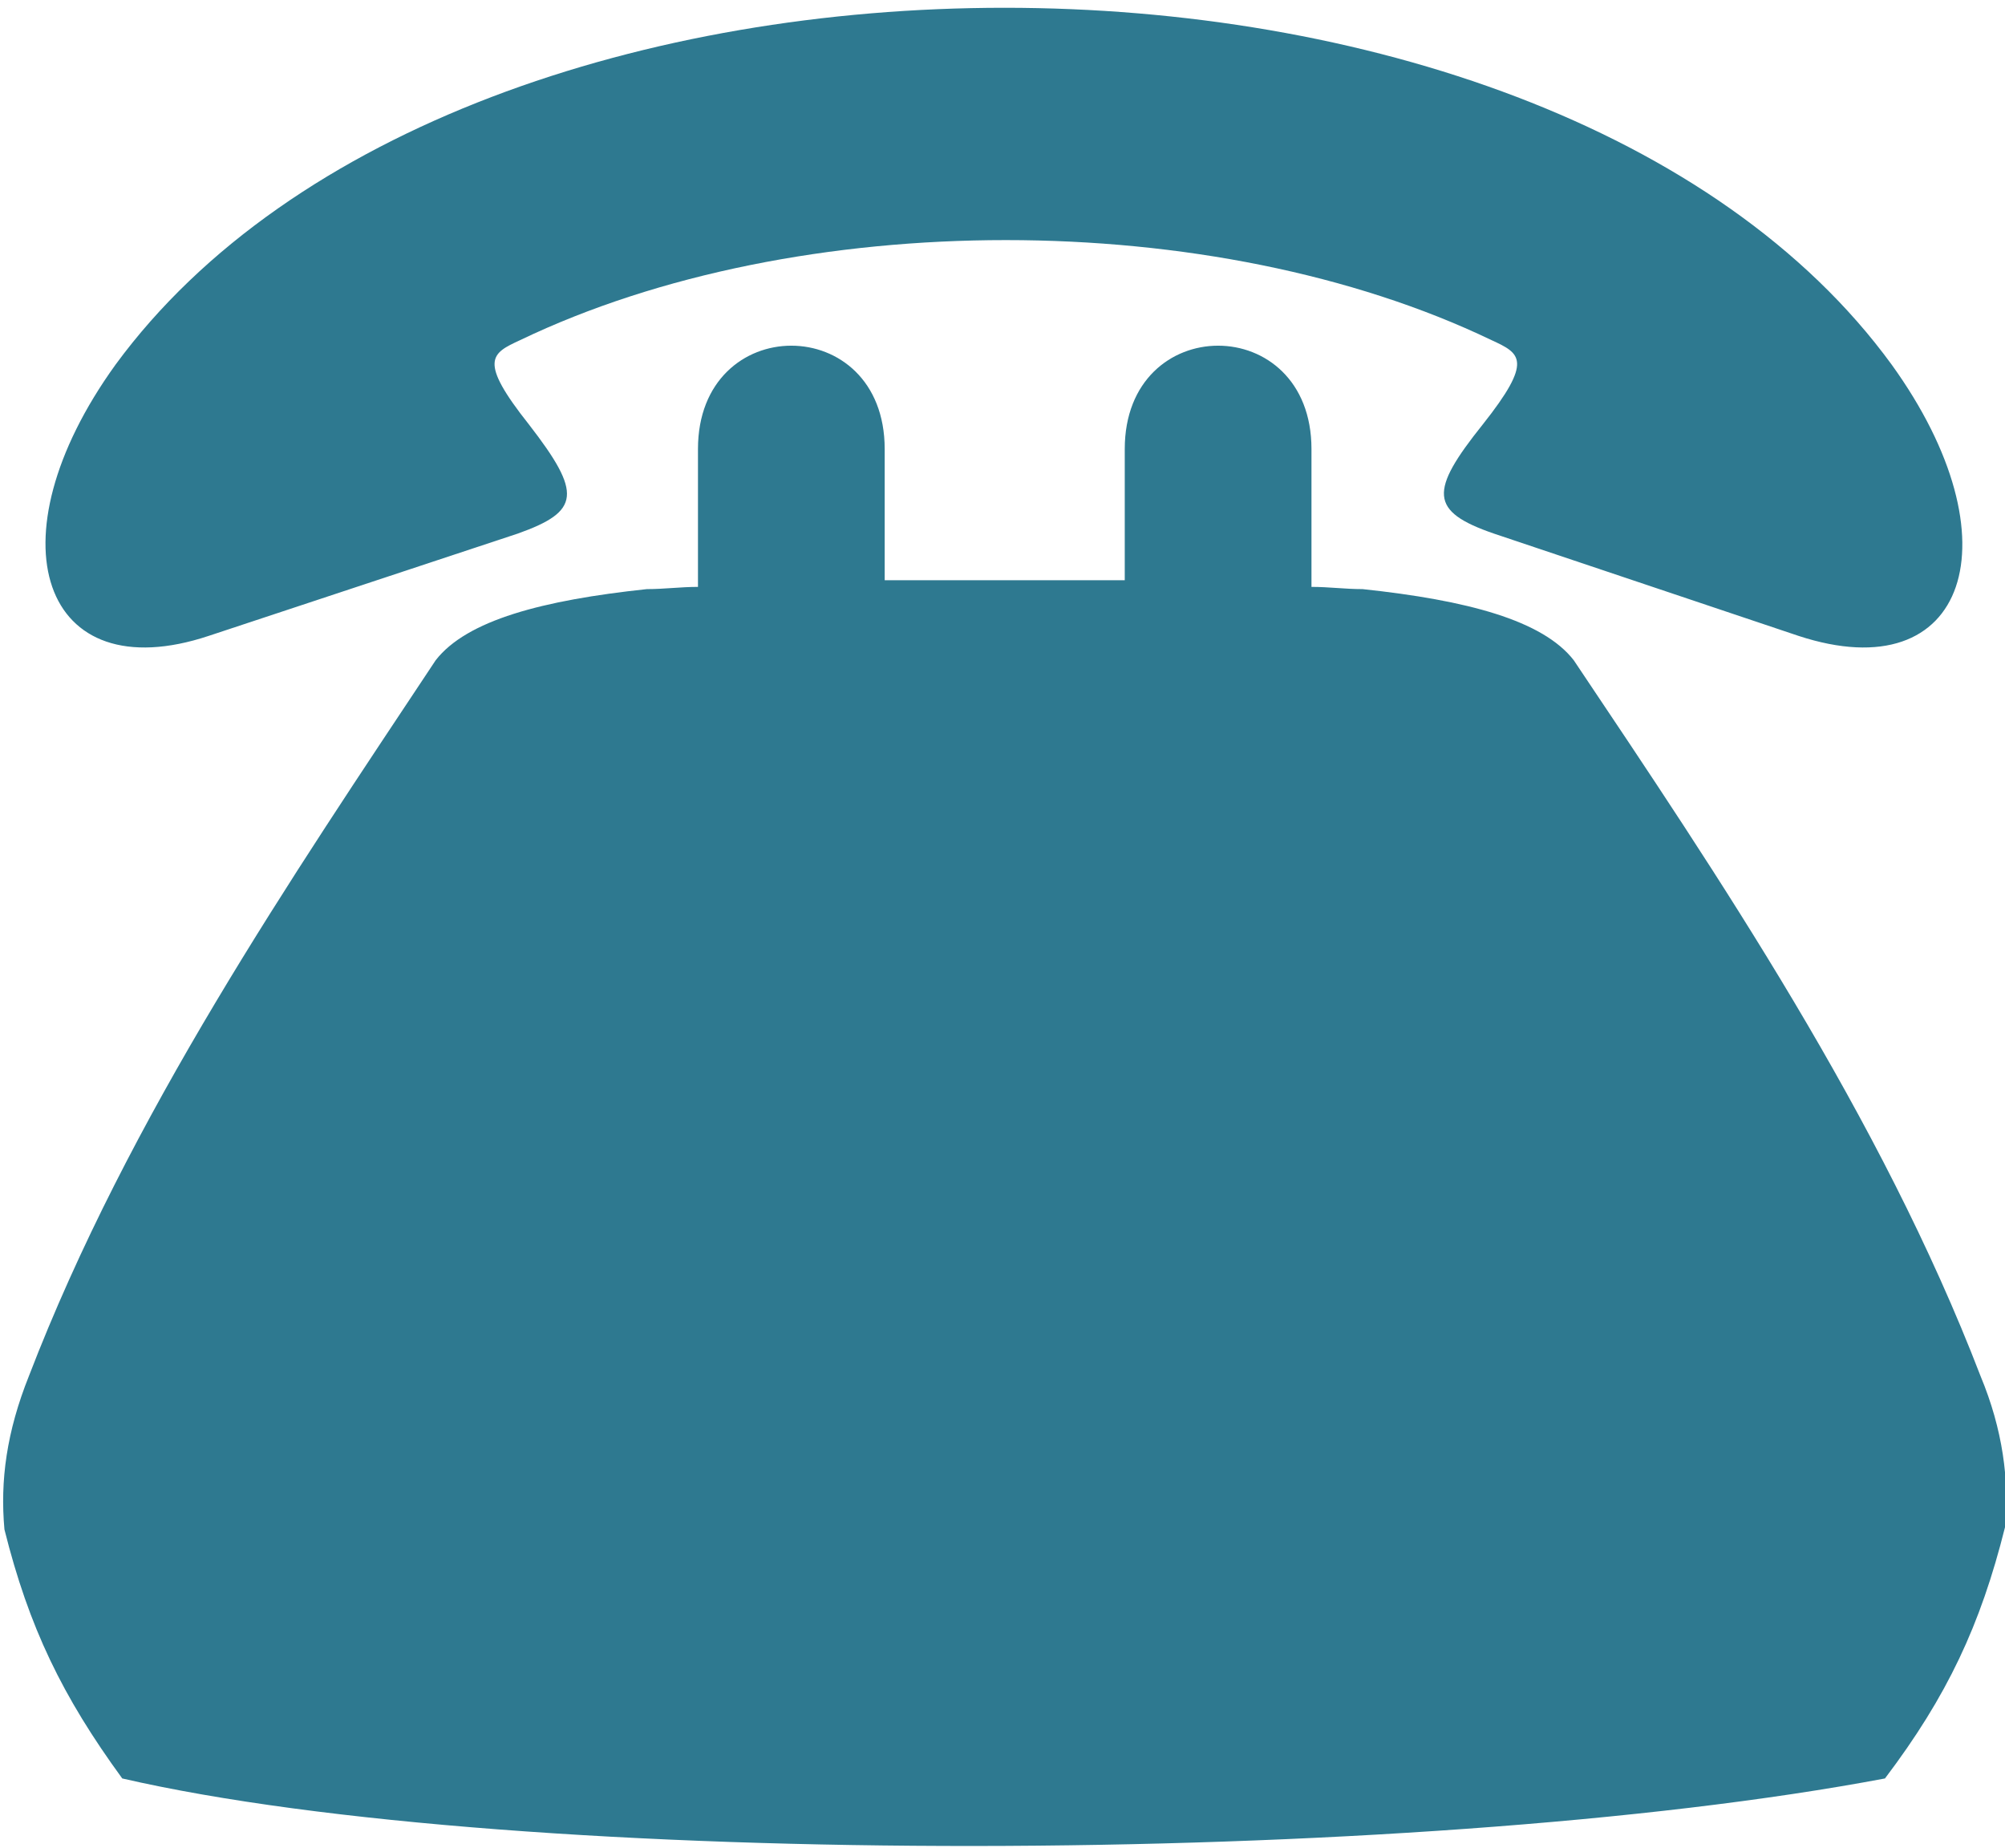
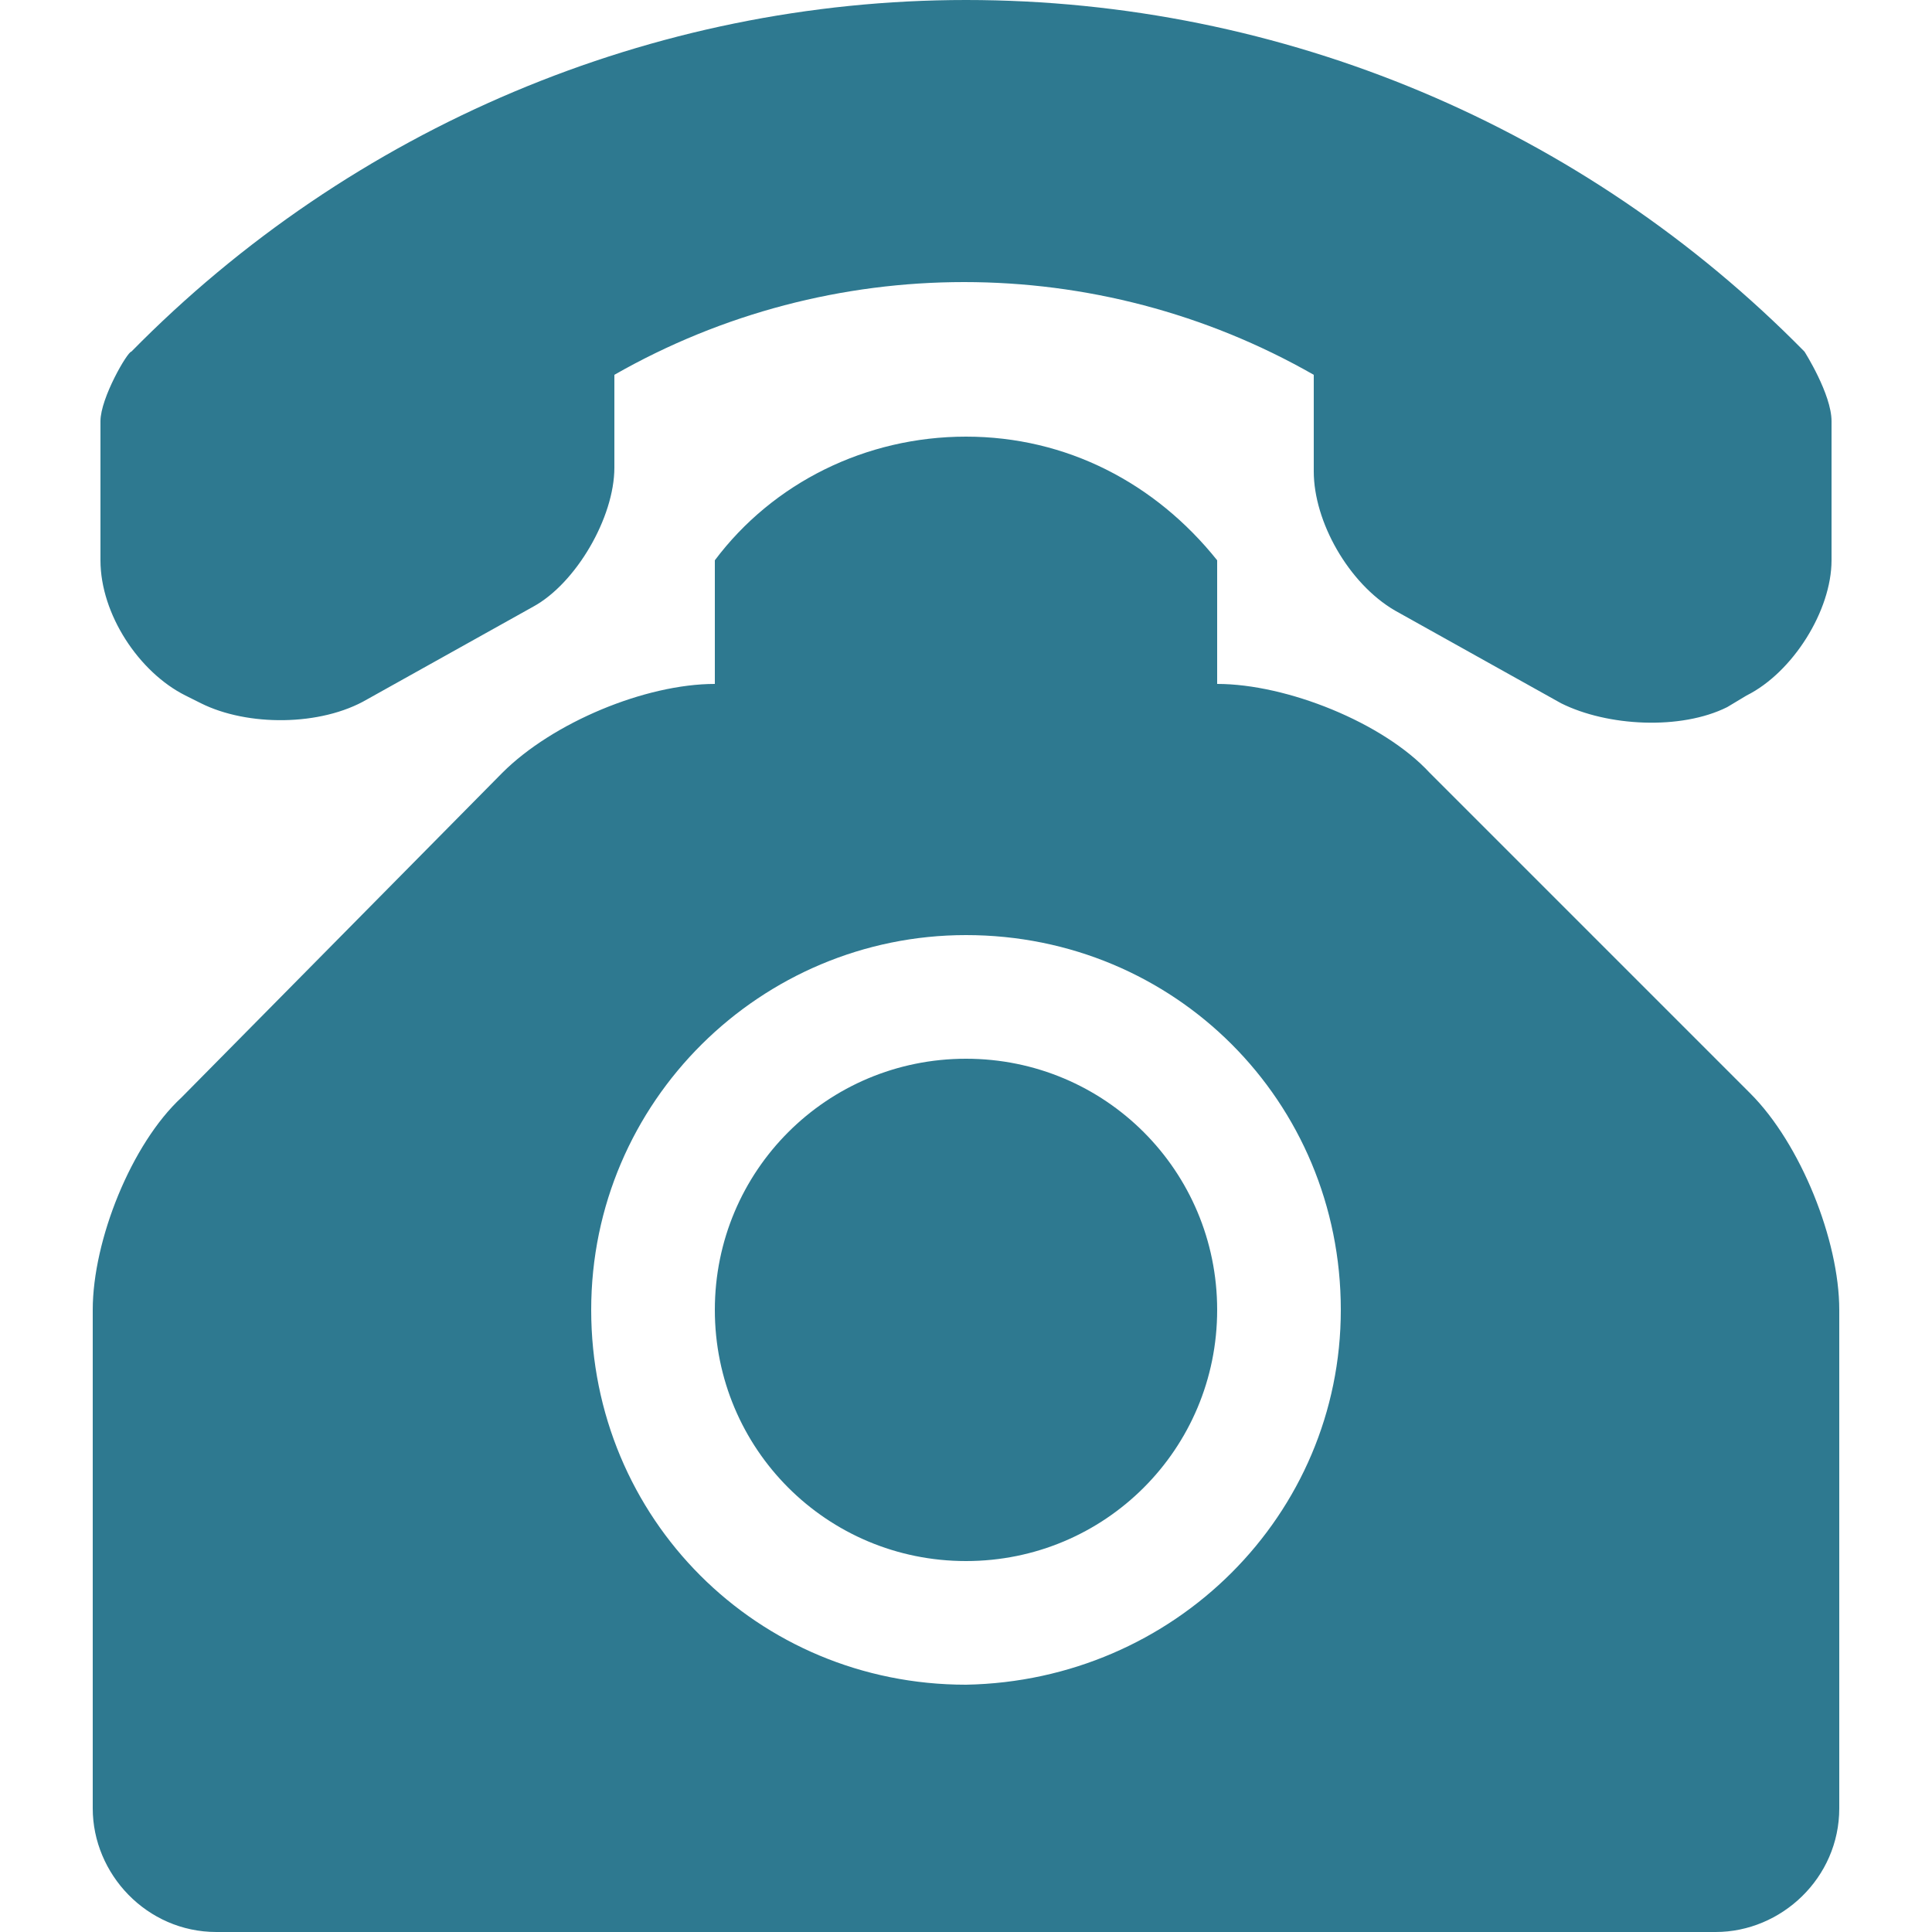
- <svg xmlns="http://www.w3.org/2000/svg" version="1.1" id="Слой_1" x="0px" y="0px" viewBox="0 0 90.2 83.1" style="enable-background:new 0 0 90.2 83.1;" xml:space="preserve">
+ <svg xmlns="http://www.w3.org/2000/svg" version="1.1" id="Слой_1" x="0px" y="0px" viewBox="0 0 50 50" style="enable-background:new 0 0 50 50;" xml:space="preserve">
  <style type="text/css">
	.st0{fill:#2E7990;}
</style>
-   <g>
-     <path class="st0" d="M9.4,28.6c-7.5,2.5-9.9-4.3-4.2-12.2C20.9-5,69.5-5,85.1,16.4c5.7,7.9,3.4,14.7-4.2,12.2L67.2,24   c-2.9-1-2.9-1.9-0.5-4.9c2.3-2.9,1.7-3.2,0.4-3.8c-12.5-6-31.2-6-43.7,0c-1.3,0.6-1.9,0.9,0.4,3.8c2.4,3.1,2.3,3.9-0.5,4.9   L9.4,28.6L9.4,28.6z M84.8,80c-21.2,4-61.5,4.1-79.3,0c-2.7-3.7-4.2-6.8-5.3-11.2c-0.2-2.2,0.1-4.4,1.1-6.9   c4.5-11.7,11.8-22.4,18.3-32.2c1.4-1.8,4.8-2.7,9.5-3.2c0.8,0,1.5-0.1,2.3-0.1v-6.2c0-6.2,8.4-6.2,8.4,0v5.9c1.8,0,3.6,0,5.4,0   c1.8,0,3.6,0,5.4,0v-5.9c0-6.2,8.4-6.2,8.4,0v6.2c0.8,0,1.5,0.1,2.3,0.1c4.7,0.5,8.1,1.4,9.5,3.2c6.5,9.7,13.8,20.5,18.3,32.2   c1,2.4,1.3,4.7,1.1,6.8C89.1,73.1,87.6,76.3,84.8,80L84.8,80z M45.2,34.1c10.7,0,19.3,6.4,19.3,14.3c0,7.9-8.6,14.3-19.3,14.3   c-10.7,0-19.3-6.4-19.3-14.3C25.9,40.5,34.5,34.1,45.2,34.1z" />
-   </g>
+   <path class="st0" d="M2.6,14.5v-3.6c0-0.6,0.7-1.8,0.8-1.8C9.1,3.3,16.9,0,25,0c8.2,0,16,3.3,21.7,9.1c0,0,0.7,1.1,0.7,1.8v3.6  c0,1.3-1,2.9-2.2,3.5l-0.5,0.3c-1.2,0.6-3.1,0.5-4.3-0.1l-4.3-2.4c-1.2-0.7-2.1-2.3-2.1-3.6V9.7c-5.6-3.2-12.5-3.2-18.1,0v2.4  c0,1.3-1,3-2.1,3.6l-4.3,2.4c-1.2,0.7-3.1,0.7-4.3,0.1L4.8,18C3.6,17.4,2.6,15.9,2.6,14.5z M47.6,33.9v12.9c0,1.8-1.5,3.2-3.2,3.2  H5.6c-1.8,0-3.2-1.5-3.2-3.2V33.9c0-1.8,1-4.3,2.3-5.5L13,20c1.3-1.3,3.7-2.3,5.5-2.3v-3.2c1.5-2,3.9-3.2,6.5-3.2s4.9,1.2,6.5,3.2  v3.2c1.8,0,4.3,1,5.5,2.3l8.3,8.3C46.6,29.6,47.6,32.1,47.6,33.9z M34.7,33.9c0-5.4-4.3-9.7-9.7-9.7c-5.3,0-9.7,4.3-9.7,9.7  s4.3,9.7,9.7,9.7C30.4,43.5,34.7,39.2,34.7,33.9z M25,27.4c-3.6,0-6.5,2.9-6.5,6.5s2.9,6.5,6.5,6.5c3.6,0,6.5-2.9,6.5-6.5  S28.6,27.4,25,27.4z" />
</svg>
